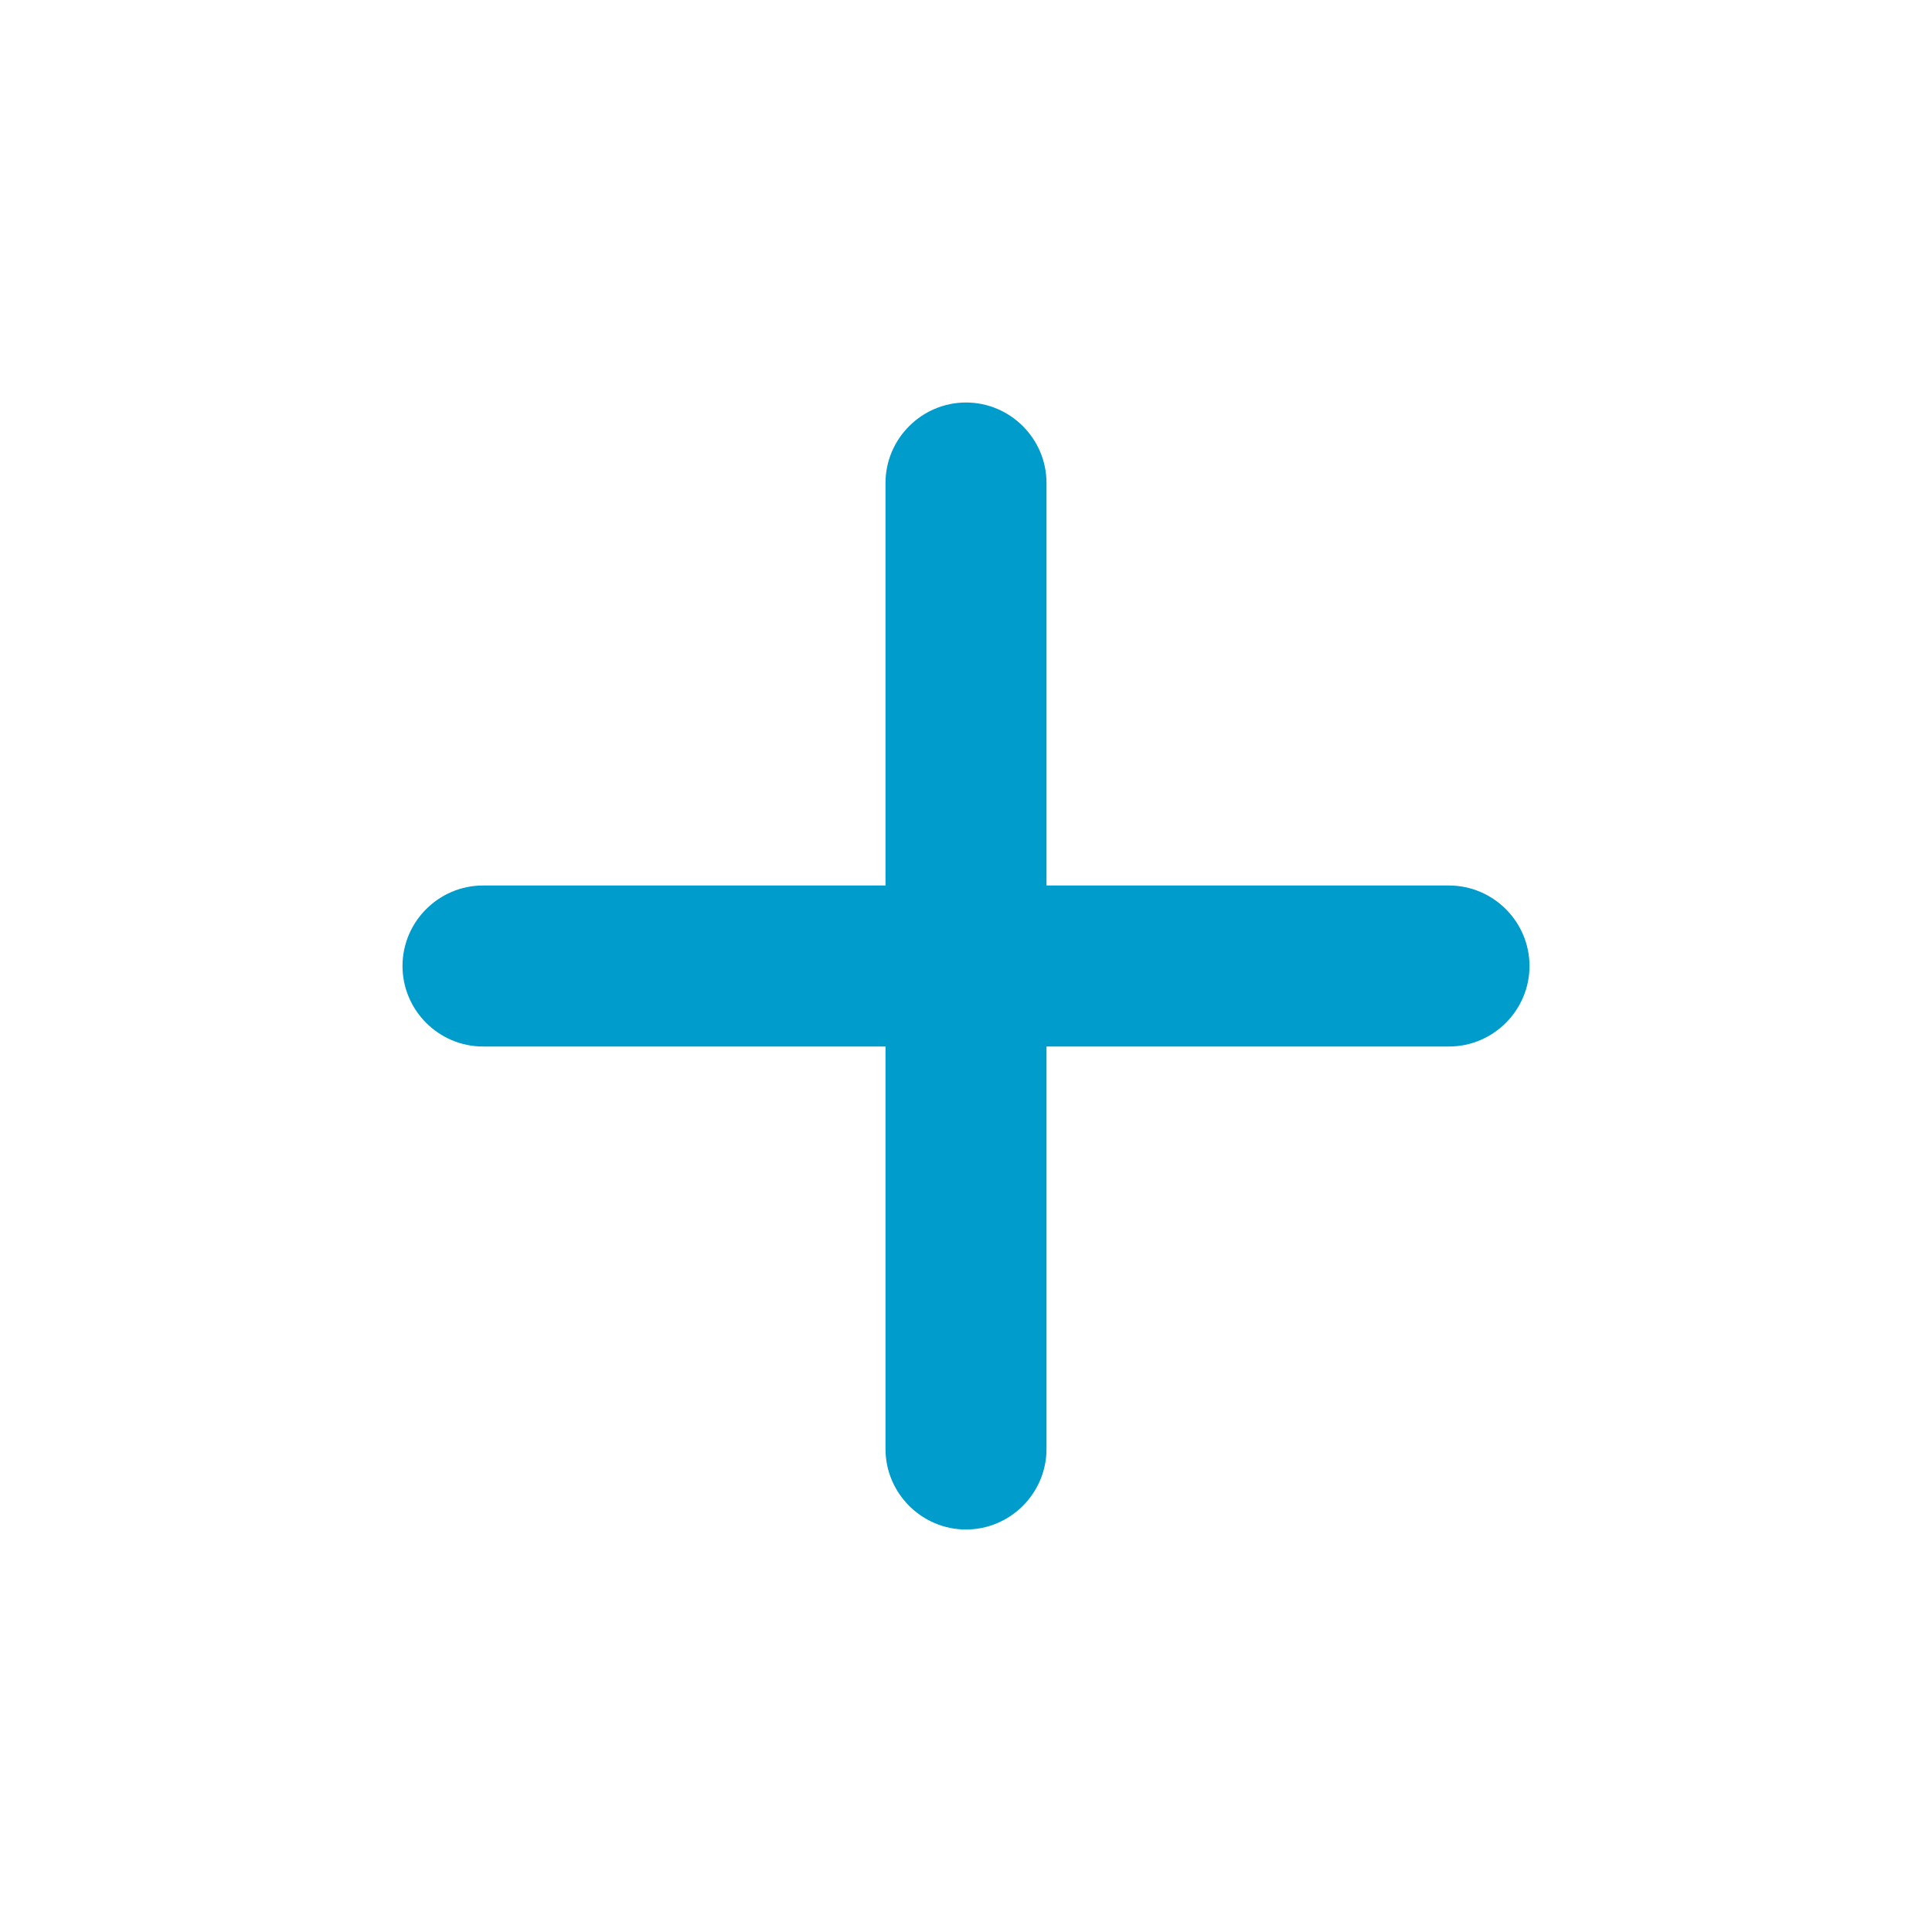
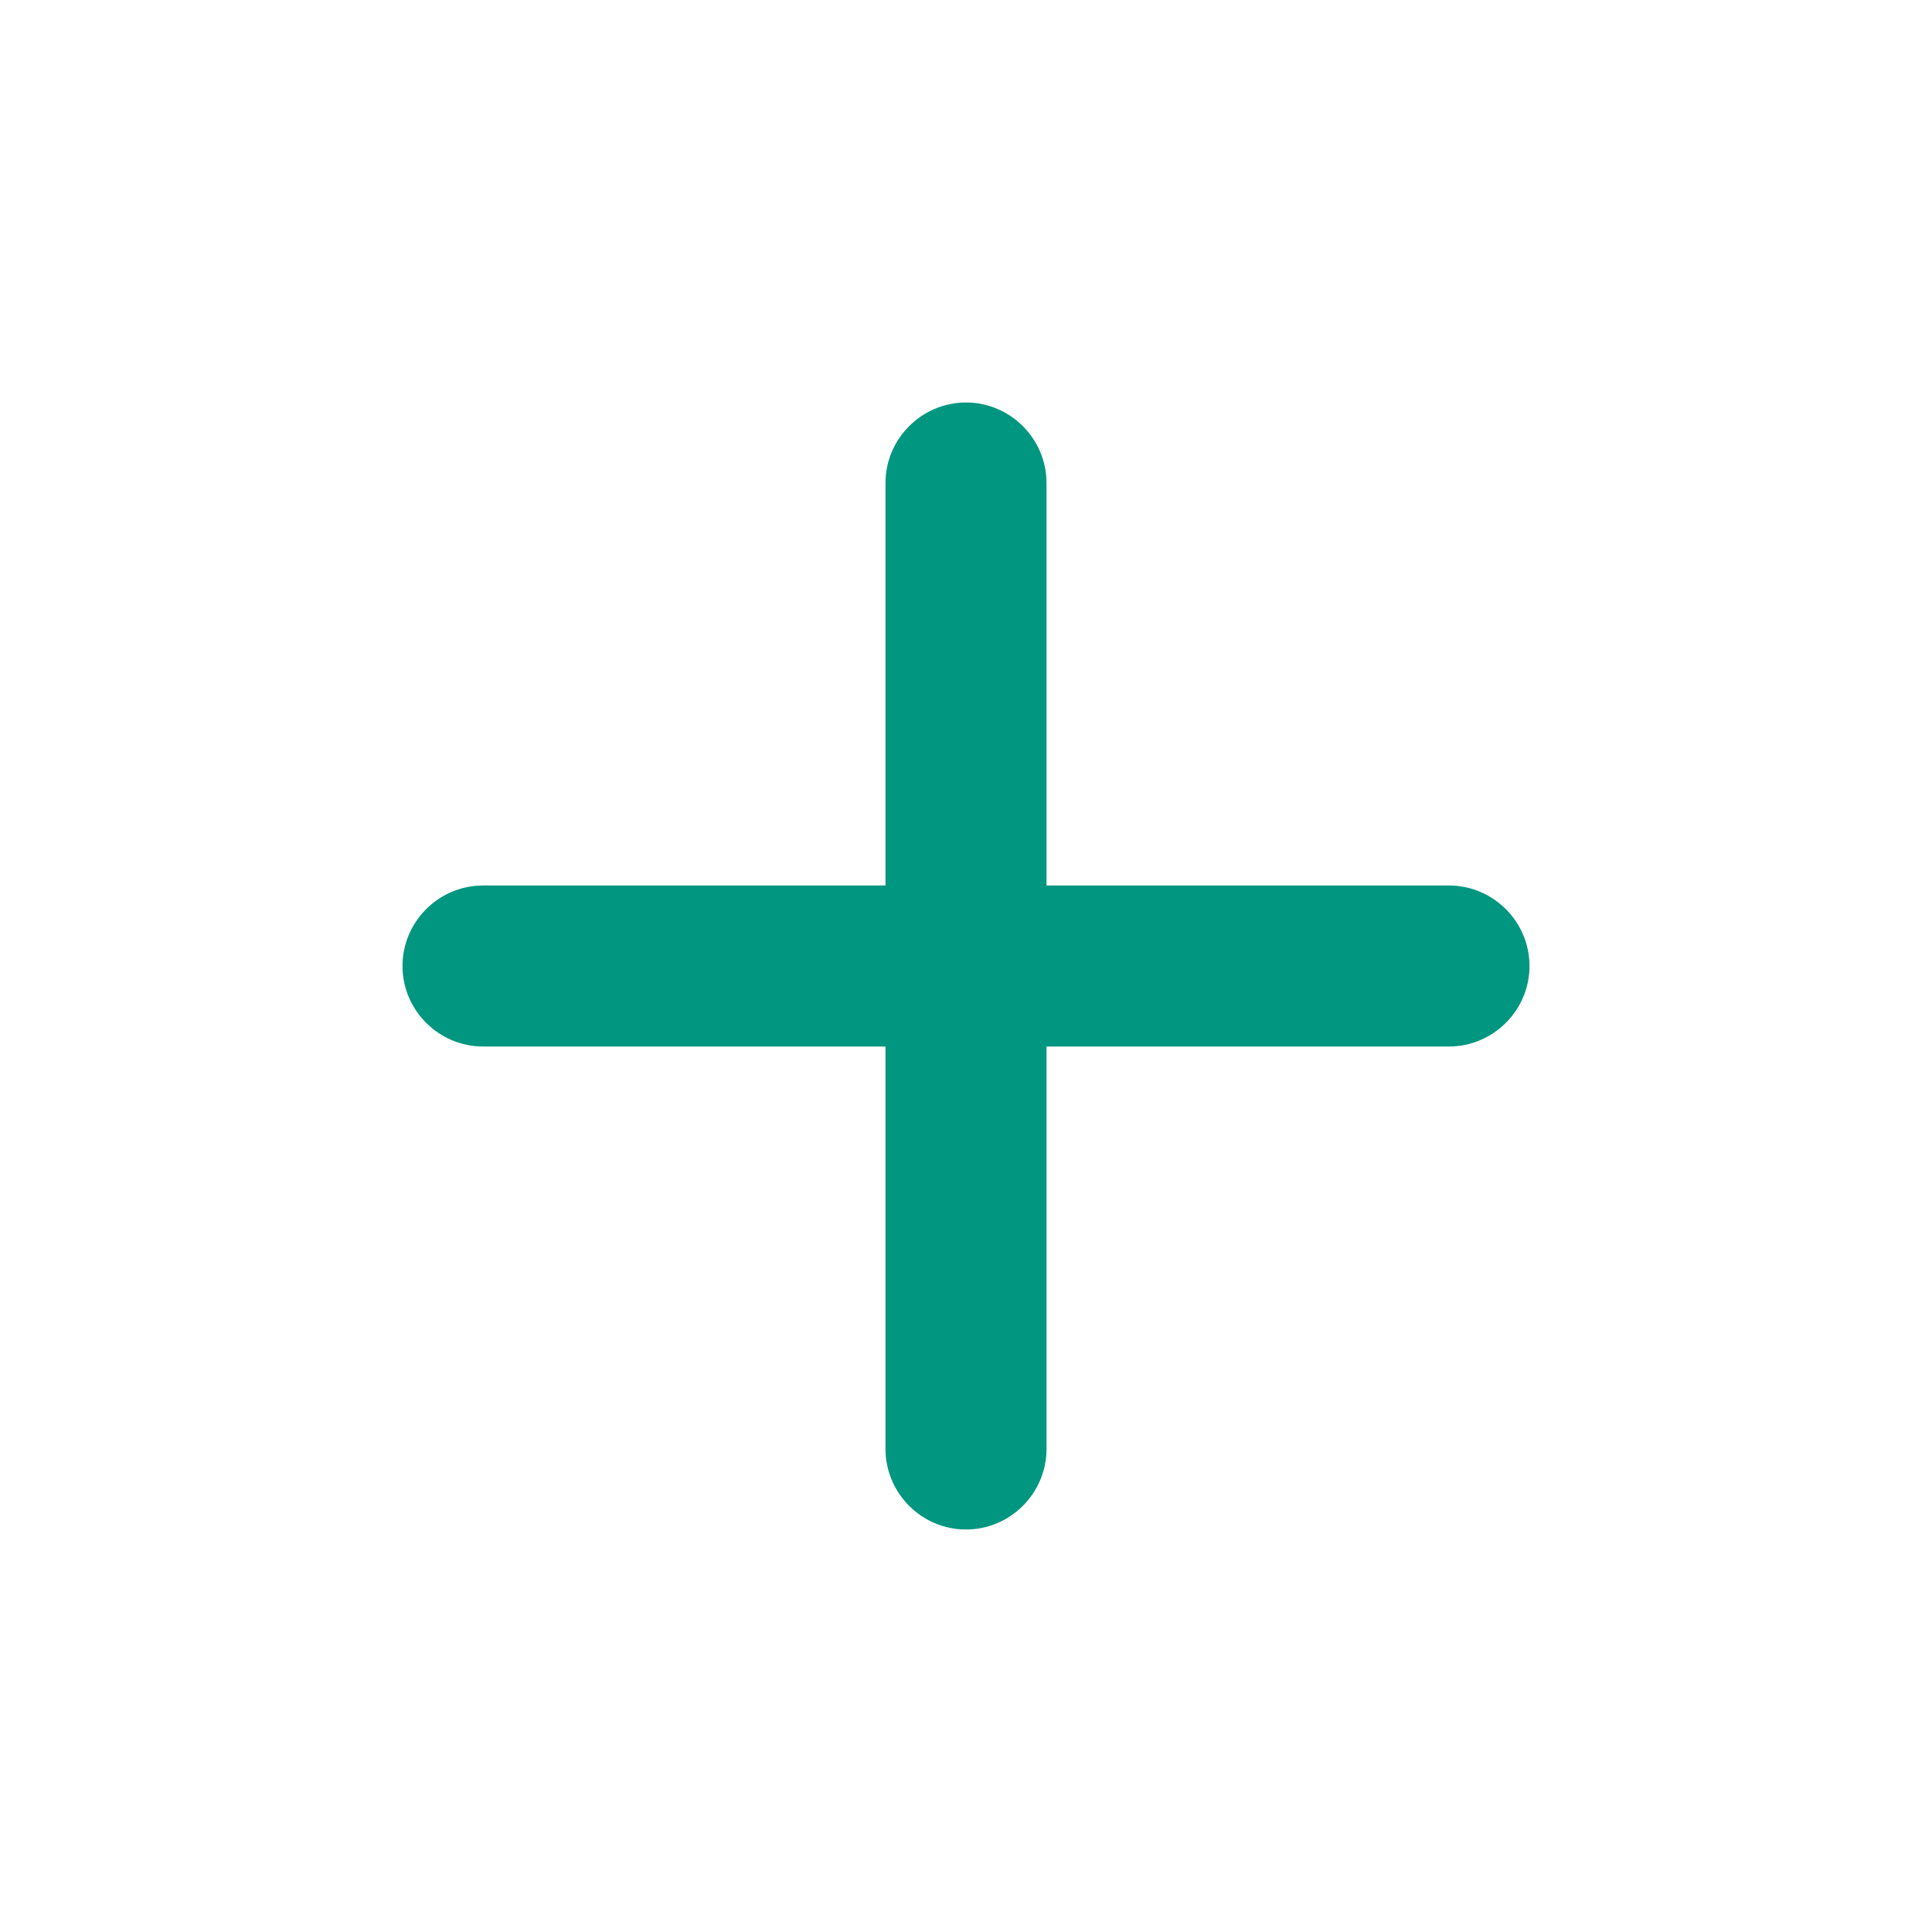
<svg xmlns="http://www.w3.org/2000/svg" height="24" viewBox="0 0 24 24" width="24">
  <path d="M0 0h24v24H0V0z" fill="none" />
-   <path d="M18 13h-5v5c0 .55-.45 1-1 1s-1-.45-1-1v-5H6c-.55 0-1-.45-1-1s.45-1 1-1h5V6c0-.55.45-1 1-1s1 .45 1 1v5h5c.55 0 1 .45 1 1s-.45 1-1 1z" style="fill:#009DCC" />
+   <path d="M18 13h-5v5c0 .55-.45 1-1 1s-1-.45-1-1v-5H6c-.55 0-1-.45-1-1s.45-1 1-1h5V6c0-.55.45-1 1-1s1 .45 1 1v5h5c.55 0 1 .45 1 1s-.45 1-1 1z" style="fill:#00967F" />
</svg>
